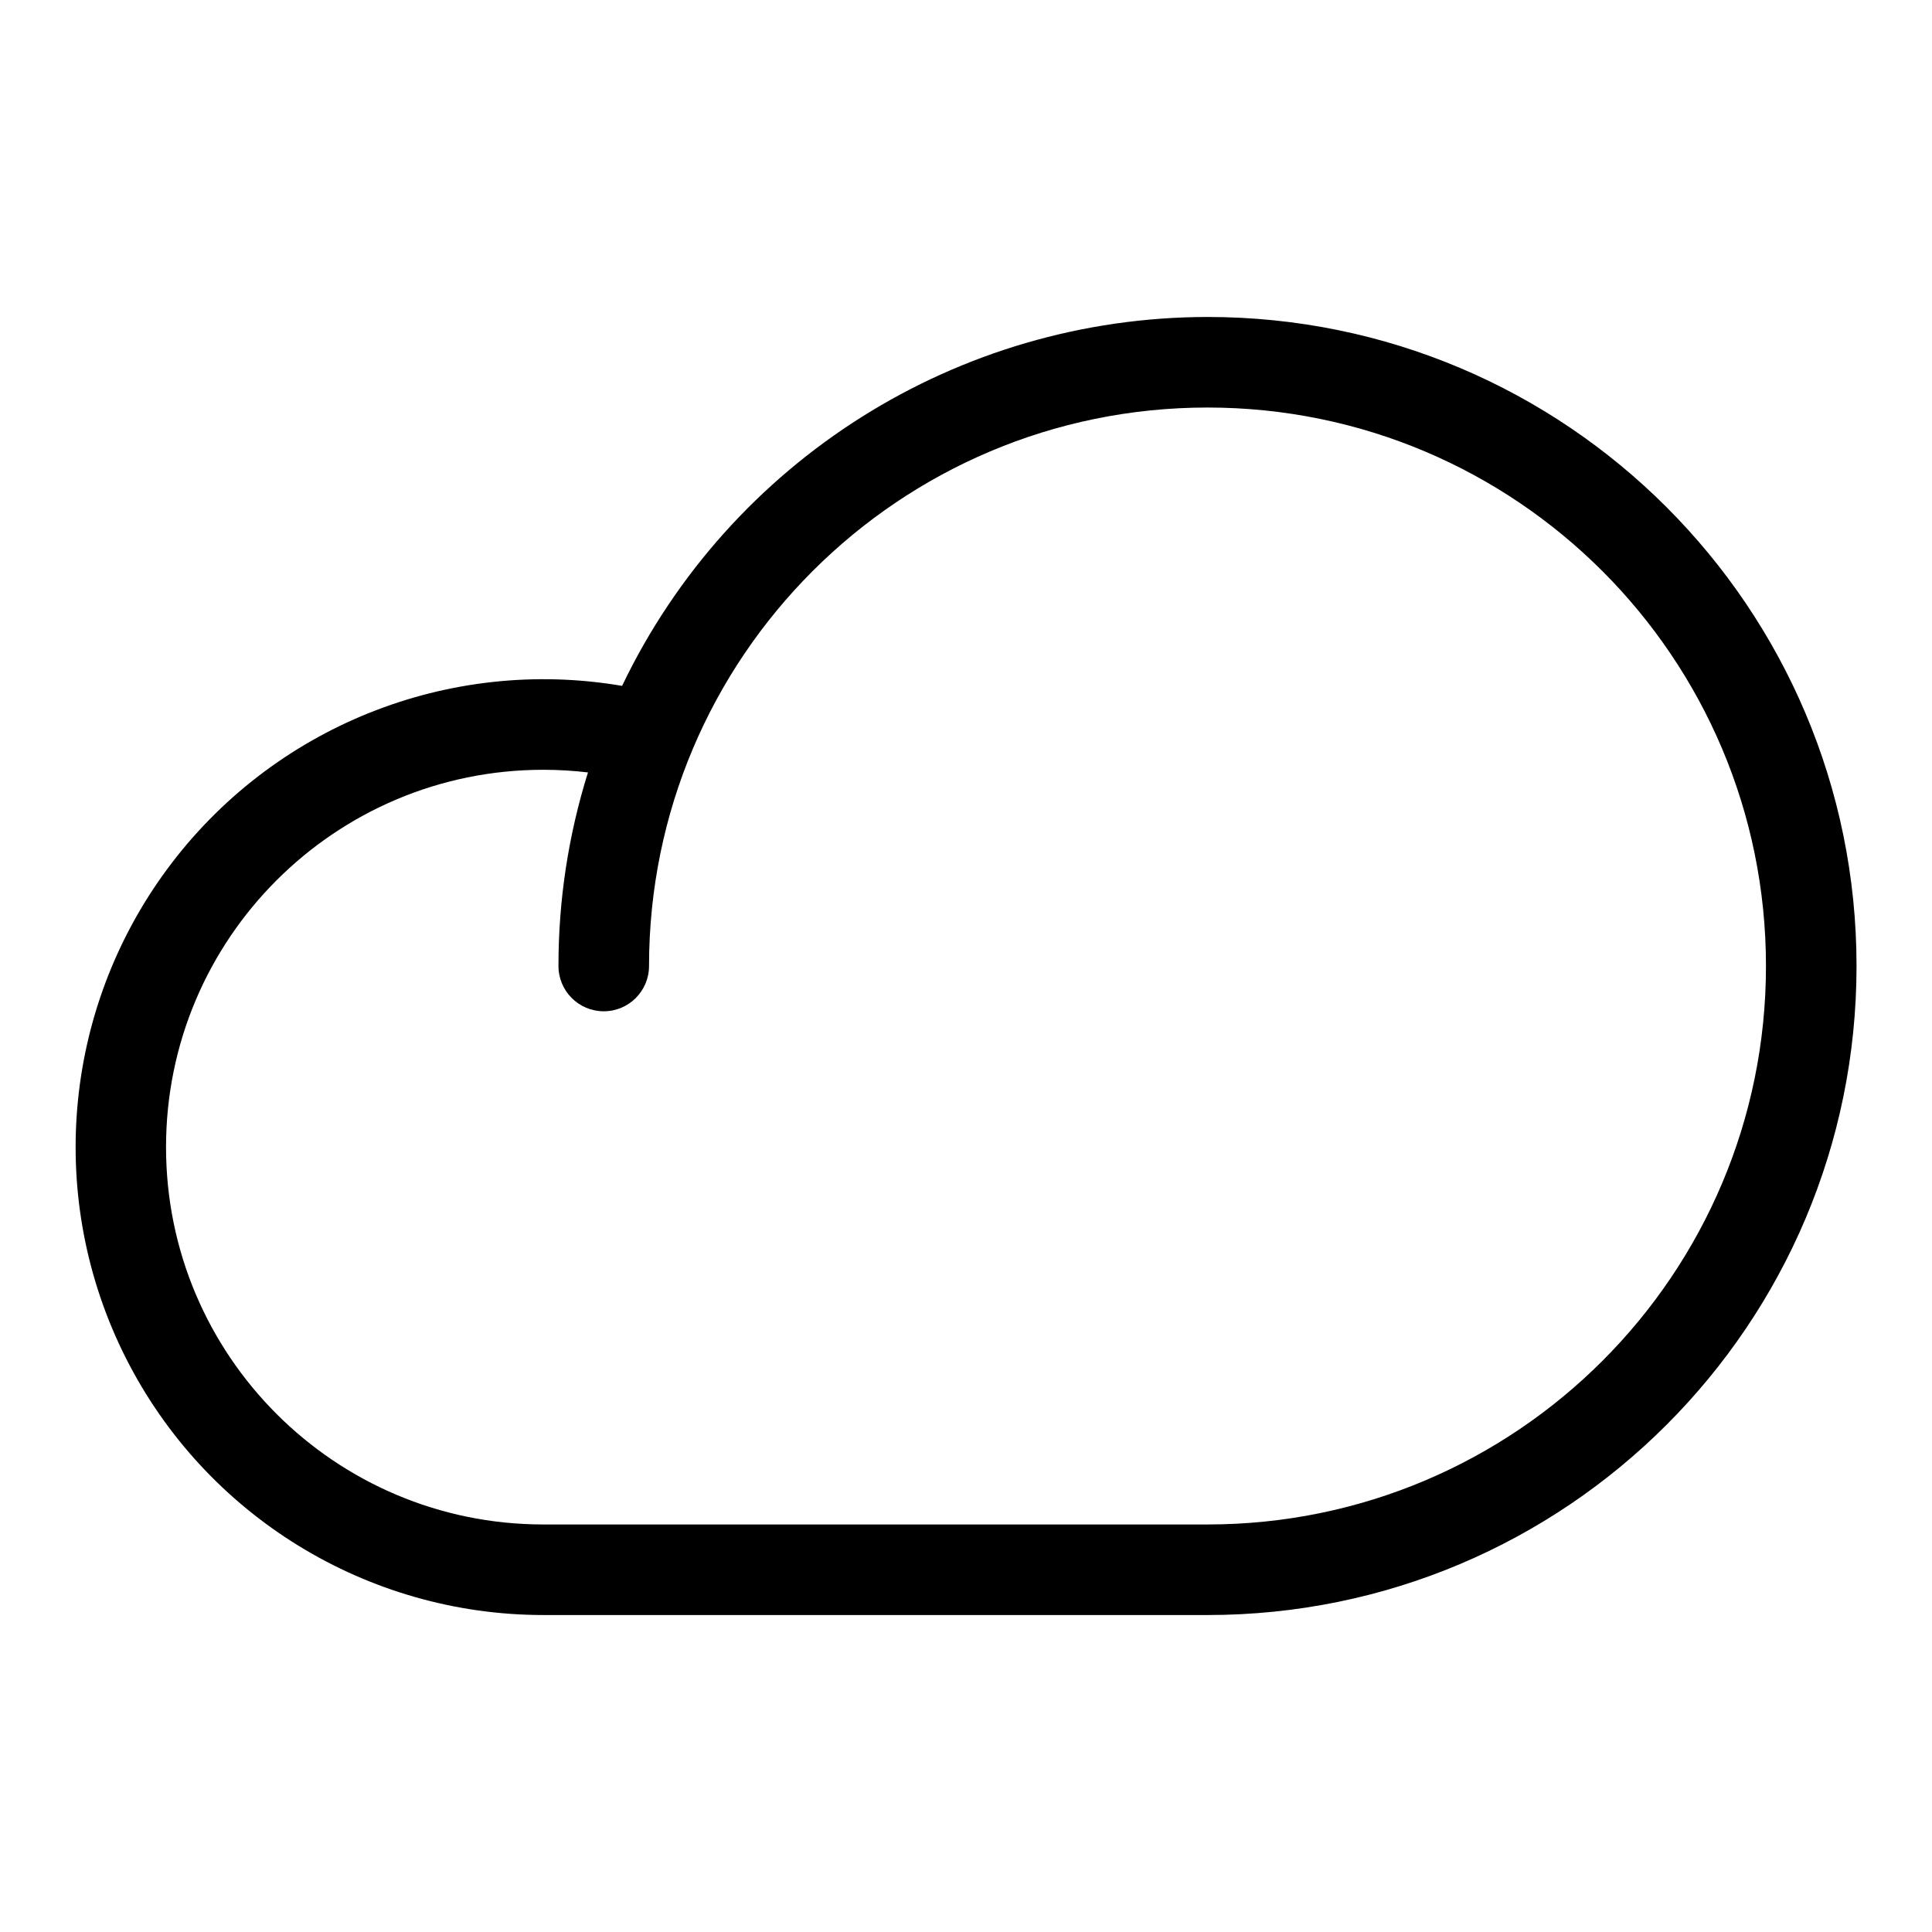
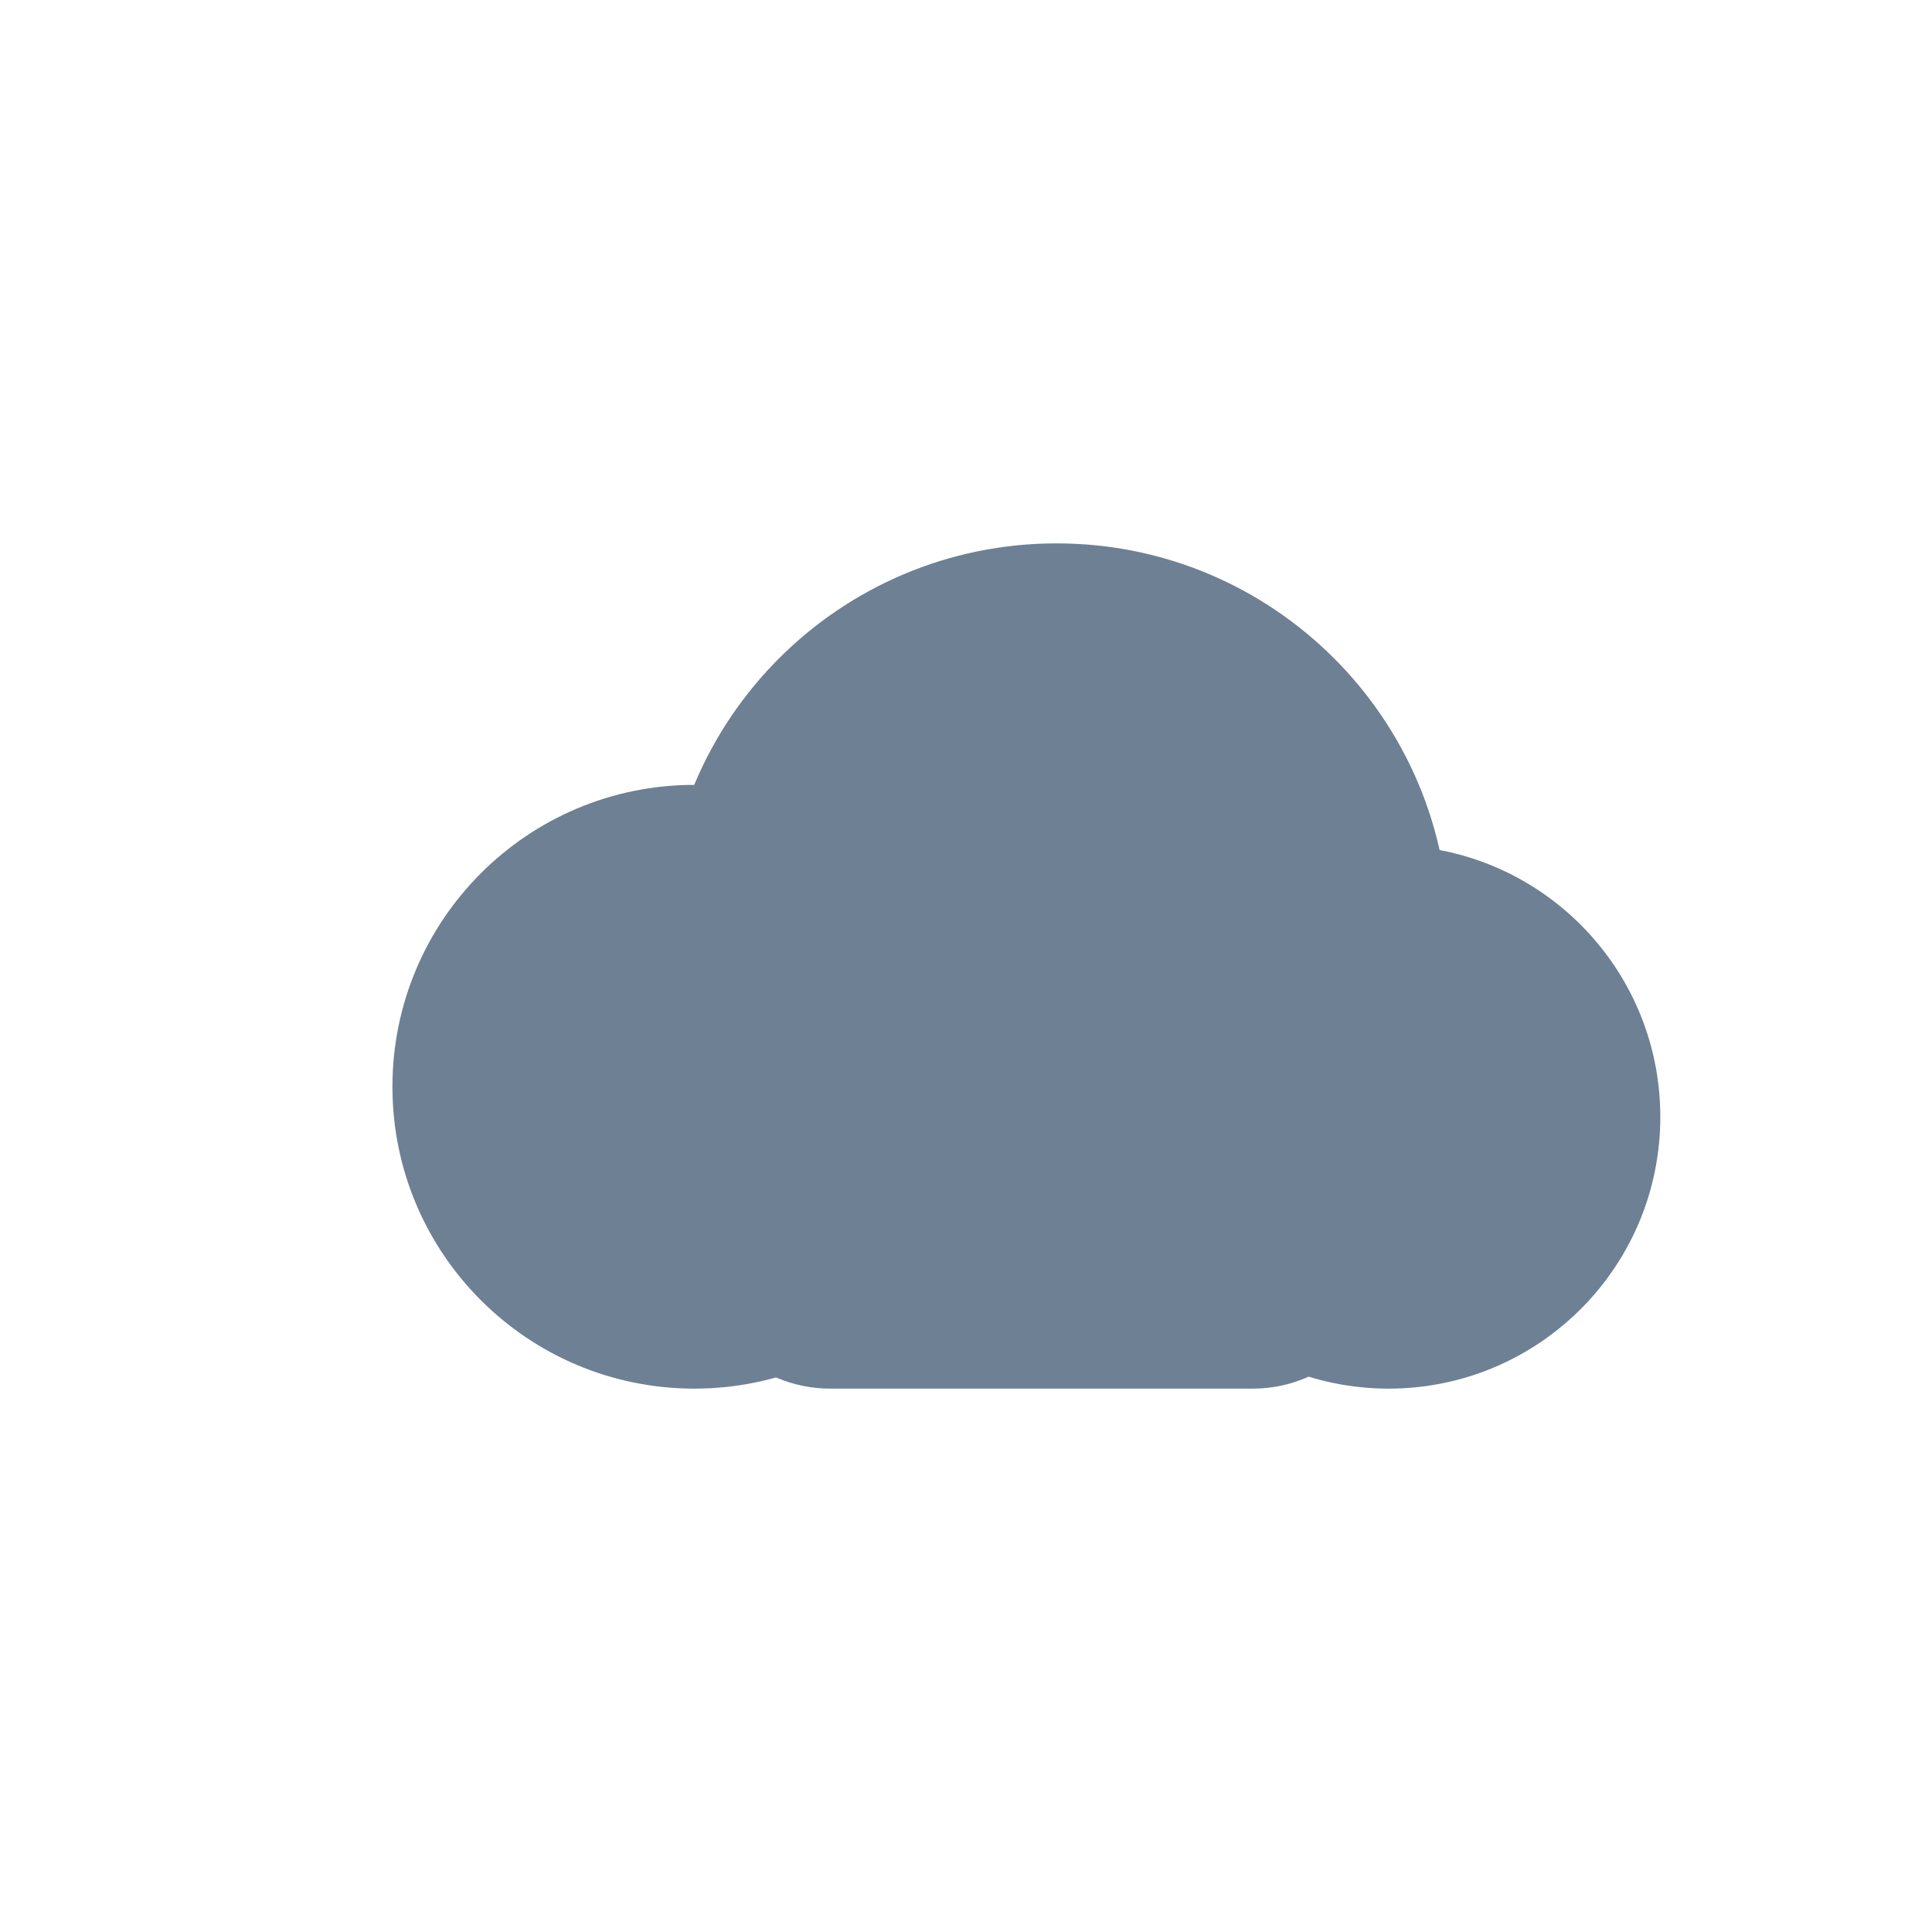
- <svg xmlns="http://www.w3.org/2000/svg" viewBox="0 0 256 256" fill="#000000">
-   <path d="M160,42A86.11,86.11,0,0,0,82.43,90.88,62,62,0,1,0,72,214h88a86,86,0,0,0,0-172Zm0,160H72a50,50,0,0,1,0-100,50.67,50.67,0,0,1,5.91.35A85.61,85.61,0,0,0,74,128a6,6,0,0,0,12,0,74,74,0,1,1,74,74Z" />
+ <svg xmlns="http://www.w3.org/2000/svg" viewBox="0 0 64 64" width="64" height="64">
+   <g fill="#6E8093" transform="translate(0,0) scale(1.0)">
+     <circle cx="23" cy="36" r="10" />
+     <circle cx="35" cy="31" r="13" />
+     <circle cx="46" cy="37" r="9" />
+     <rect x="23" y="37" width="23" height="9" rx="4.5" />
+   </g>
</svg>
